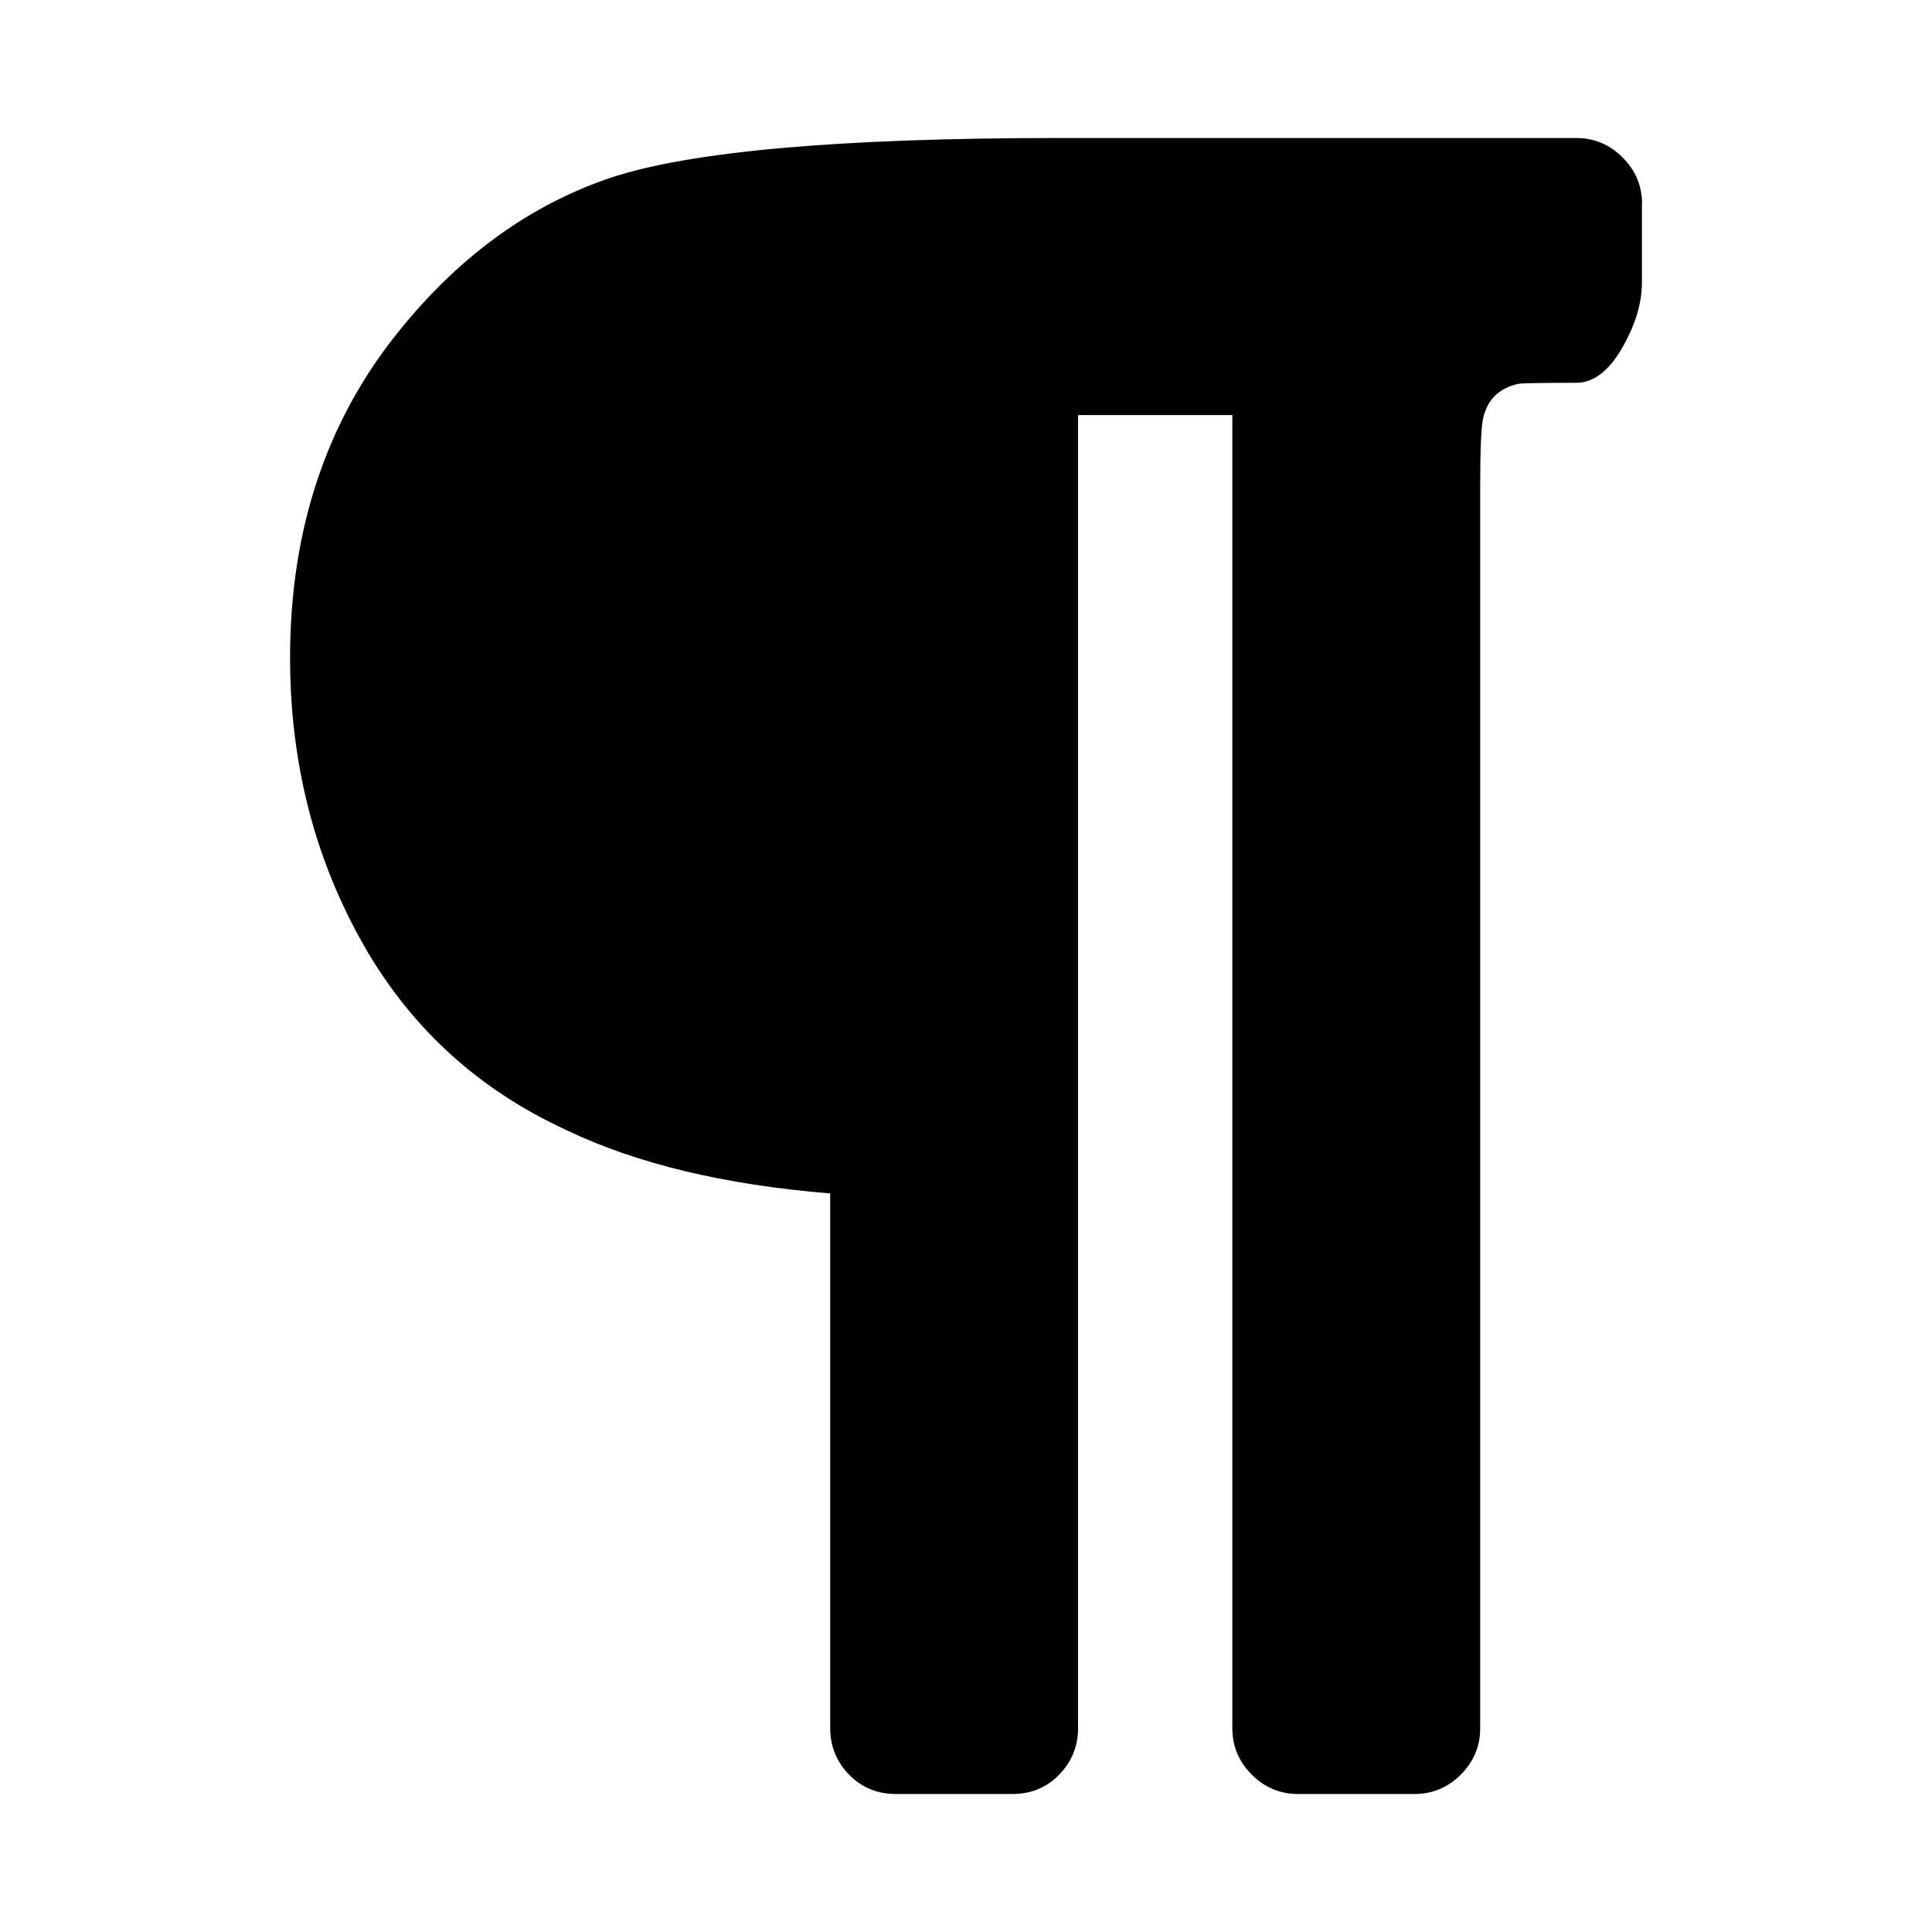
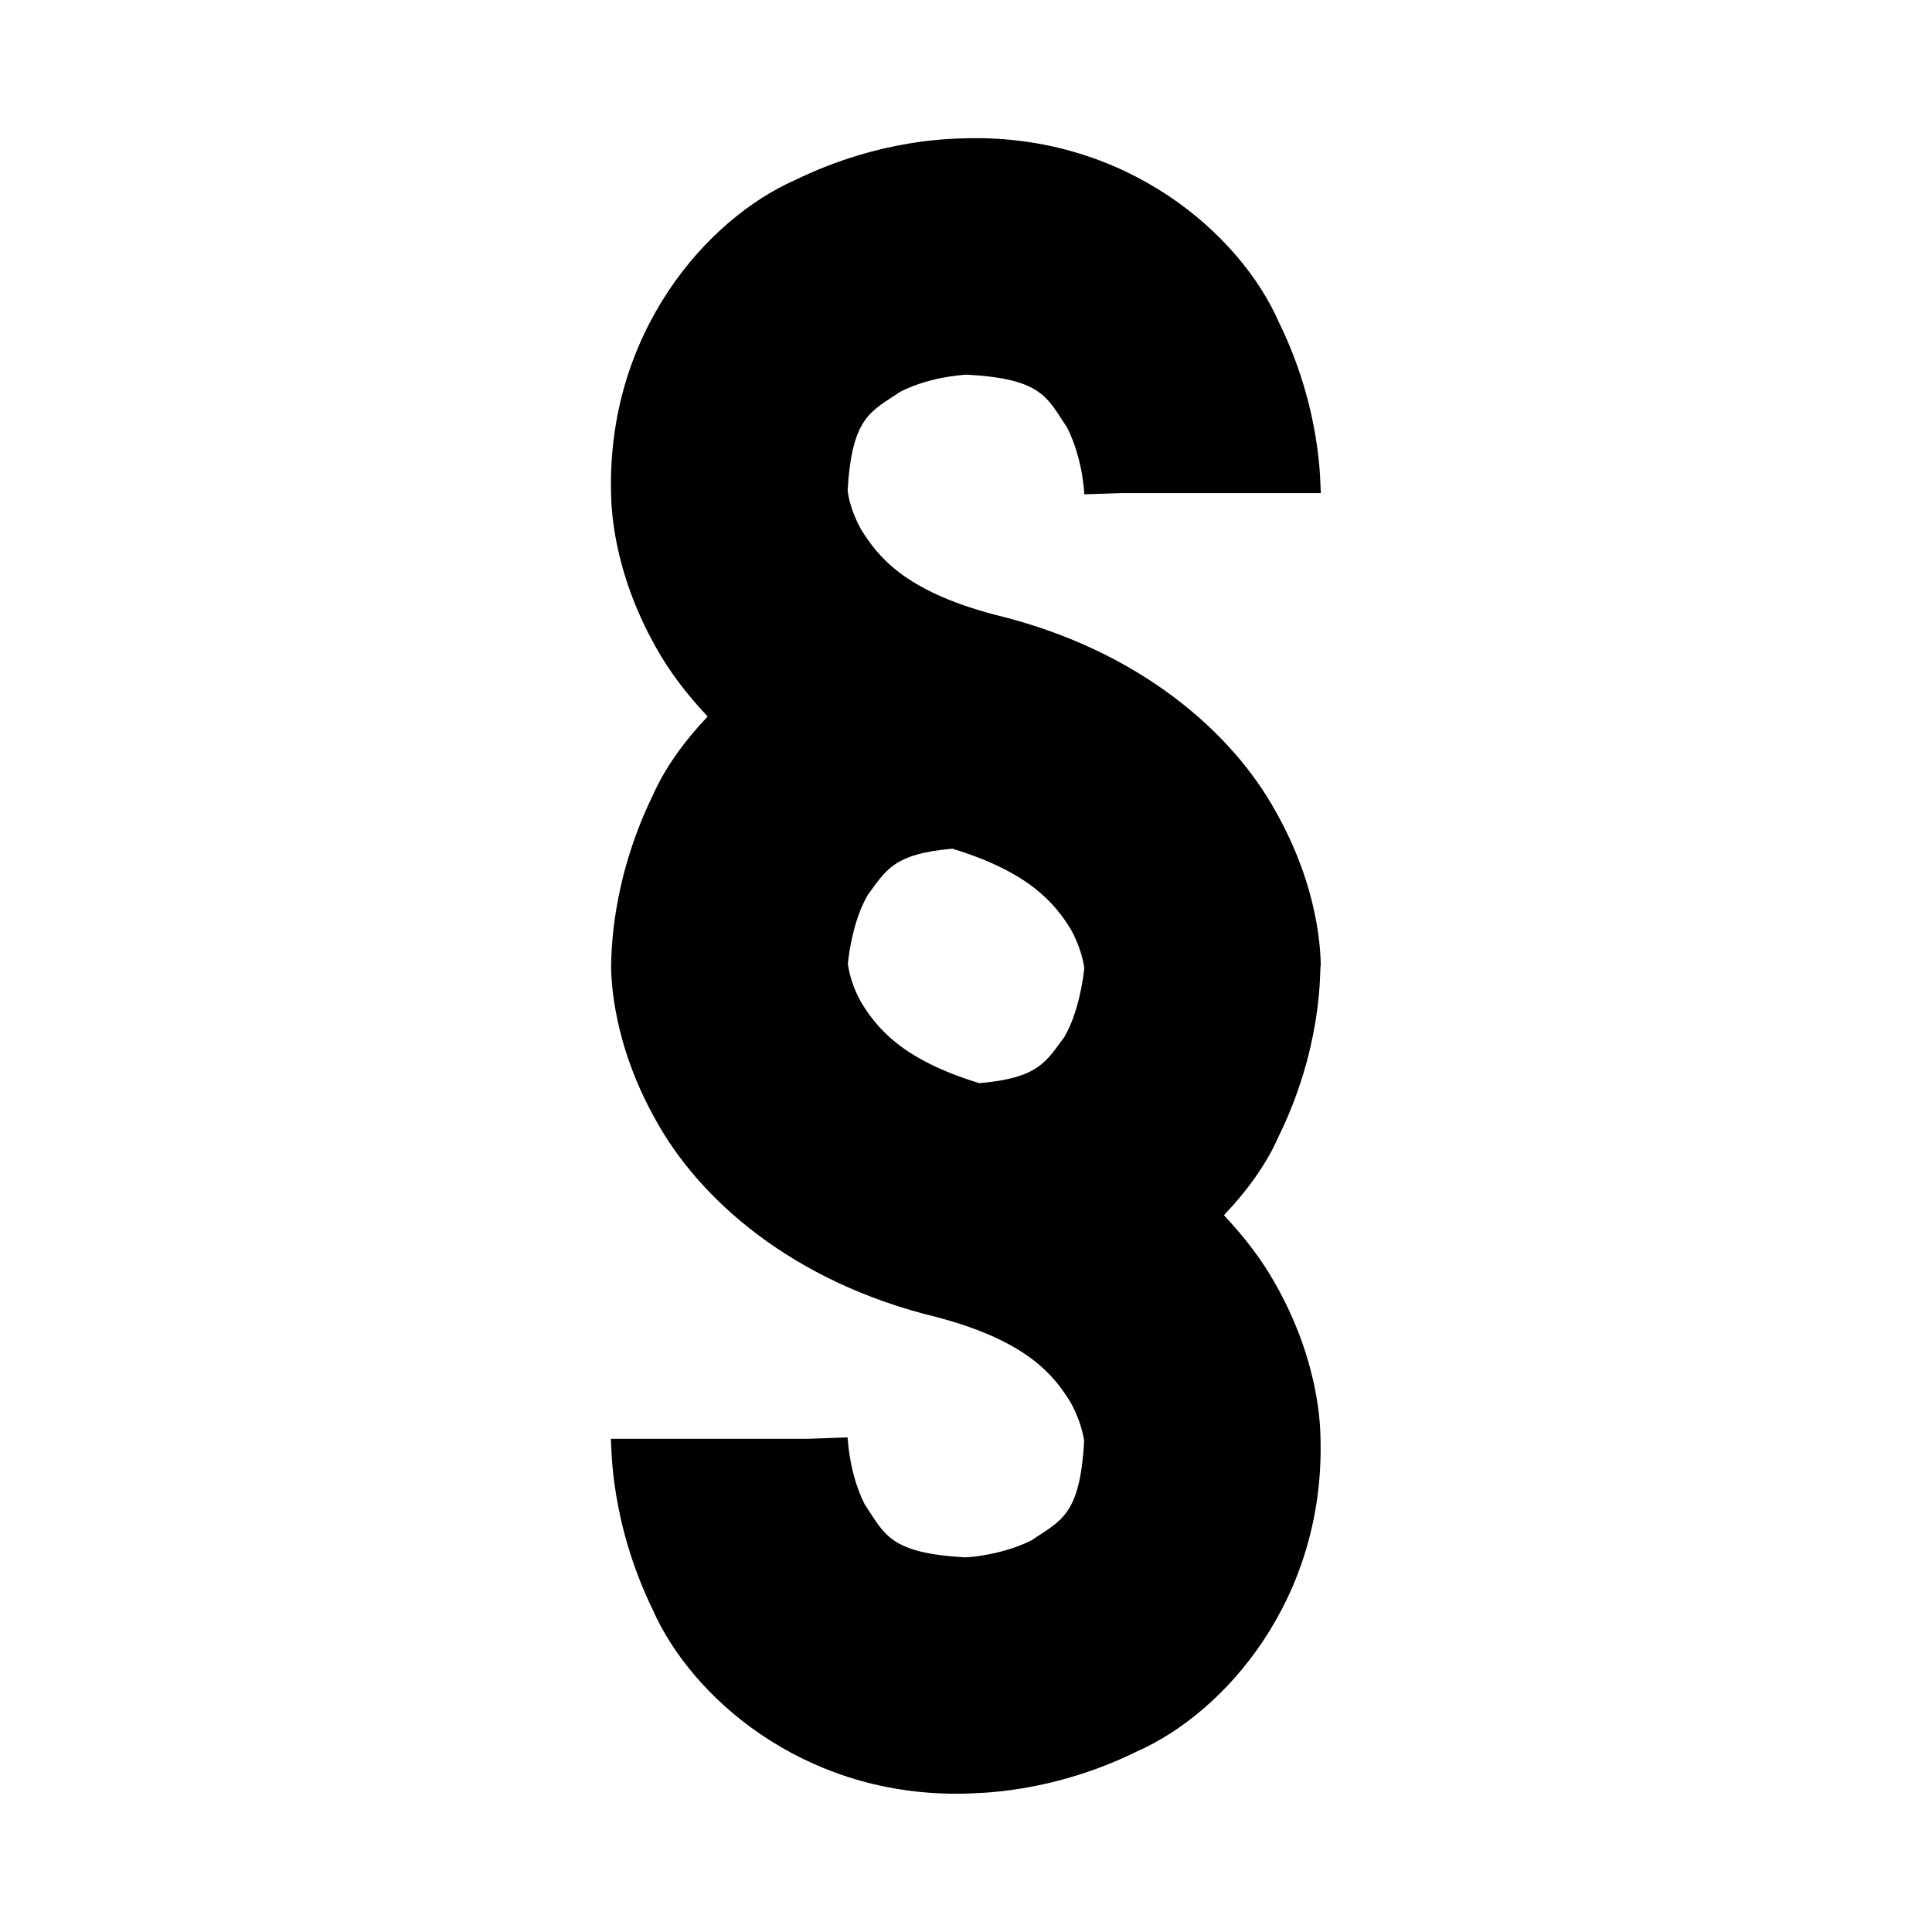
<svg xmlns="http://www.w3.org/2000/svg" role="img" focusable="false" aria-hidden="true" viewBox="0 0 14 14">
-   <path d="m 11.898,1.477 v 0.57 q 0,0.227 -0.145,0.477 -0.145,0.25 -0.332,0.25 -0.391,0 -0.422,0.008 -0.203,0.047 -0.25,0.242 -0.023,0.086 -0.023,0.5 v 9 q 0,0.195 -0.141,0.336 Q 10.445,13 10.25,13 H 9.406 Q 9.211,13 9.07,12.859 8.93,12.719 8.93,12.523 V 3.008 H 7.812 v 9.516 q 0,0.195 -0.137,0.336 Q 7.539,13 7.336,13 H 6.492 Q 6.289,13 6.152,12.859 6.016,12.719 6.016,12.523 v -3.875 Q 4.867,8.555 4.102,8.188 3.117,7.734 2.602,6.789 2.102,5.875 2.102,4.766 2.102,3.469 2.789,2.531 3.477,1.609 4.422,1.289 5.289,1 7.68,1 h 3.742 q 0.195,0 0.336,0.141 0.141,0.141 0.141,0.336 z" />
+   <path d="M9.571 7c-.002-.093-.009-.559-.328-1.122-.311-.564-.981-1.17-2.036-1.424-.659-.174-.846-.426-.964-.612-.054-.095-.081-.183-.093-.24-.004-.021-.006-.037-.008-.046.032-.538.168-.573.383-.718.112-.057.247-.093.348-.108.049-.008.091-.012.114-.014.006-0.0.012-.001.015-.001.552.029.585.166.731.384.057.111.093.247.109.346.008.051.012.091.014.115.001.012.001.019.001.022l.277-.009h1.437c-.005-.072.006-.606-.305-1.241-.282-.64-1.106-1.36-2.266-1.33-.072.004-.606-.006-1.241.304-.64.283-1.36 1.106-1.331 2.267.002.093.009.559.327 1.121.092.166.219.335.373.498-.174.183-.312.378-.396.568-.31.635-.3 1.169-.304 1.241.002.092.009.559.327 1.121.312.564.981 1.169 2.036 1.423.66.175.847.426.964.612.054.096.081.185.093.24.004.02.007.035.008.045-.03.541-.168.575-.382.72-.112.057-.247.092-.347.108-.051.009-.091.013-.115.014-.009 0-.016.001-.02.001-.547-.031-.581-.167-.726-.384-.057-.111-.093-.247-.108-.348-.009-.049-.012-.091-.014-.114-.002-.01-.002-.017-.002-.021v-.002l-.286.01h-1.429c.005.071-.005.605.304 1.241.278.627 1.073 1.331 2.197 1.331.023 0 .046-0.0.07-.001.072-.005.606.006 1.24-.305.64-.282 1.361-1.106 1.331-2.266-.002-.093-.009-.56-.327-1.122-.092-.166-.219-.335-.373-.498.174-.183.312-.378.395-.568.312-.635.3-1.168.305-1.24zm-1.859.515c-.131.177-.185.297-.615.334-.566-.172-.743-.404-.852-.578-.056-.096-.081-.183-.093-.24-.004-.019-.006-.035-.008-.045.006-.078.043-.332.145-.502.13-.176.184-.297.612-.334.567.172.745.404.855.578.054.096.081.184.093.241.004.02.007.036.008.045-.007.08-.044.332-.145.501z" />
</svg>
